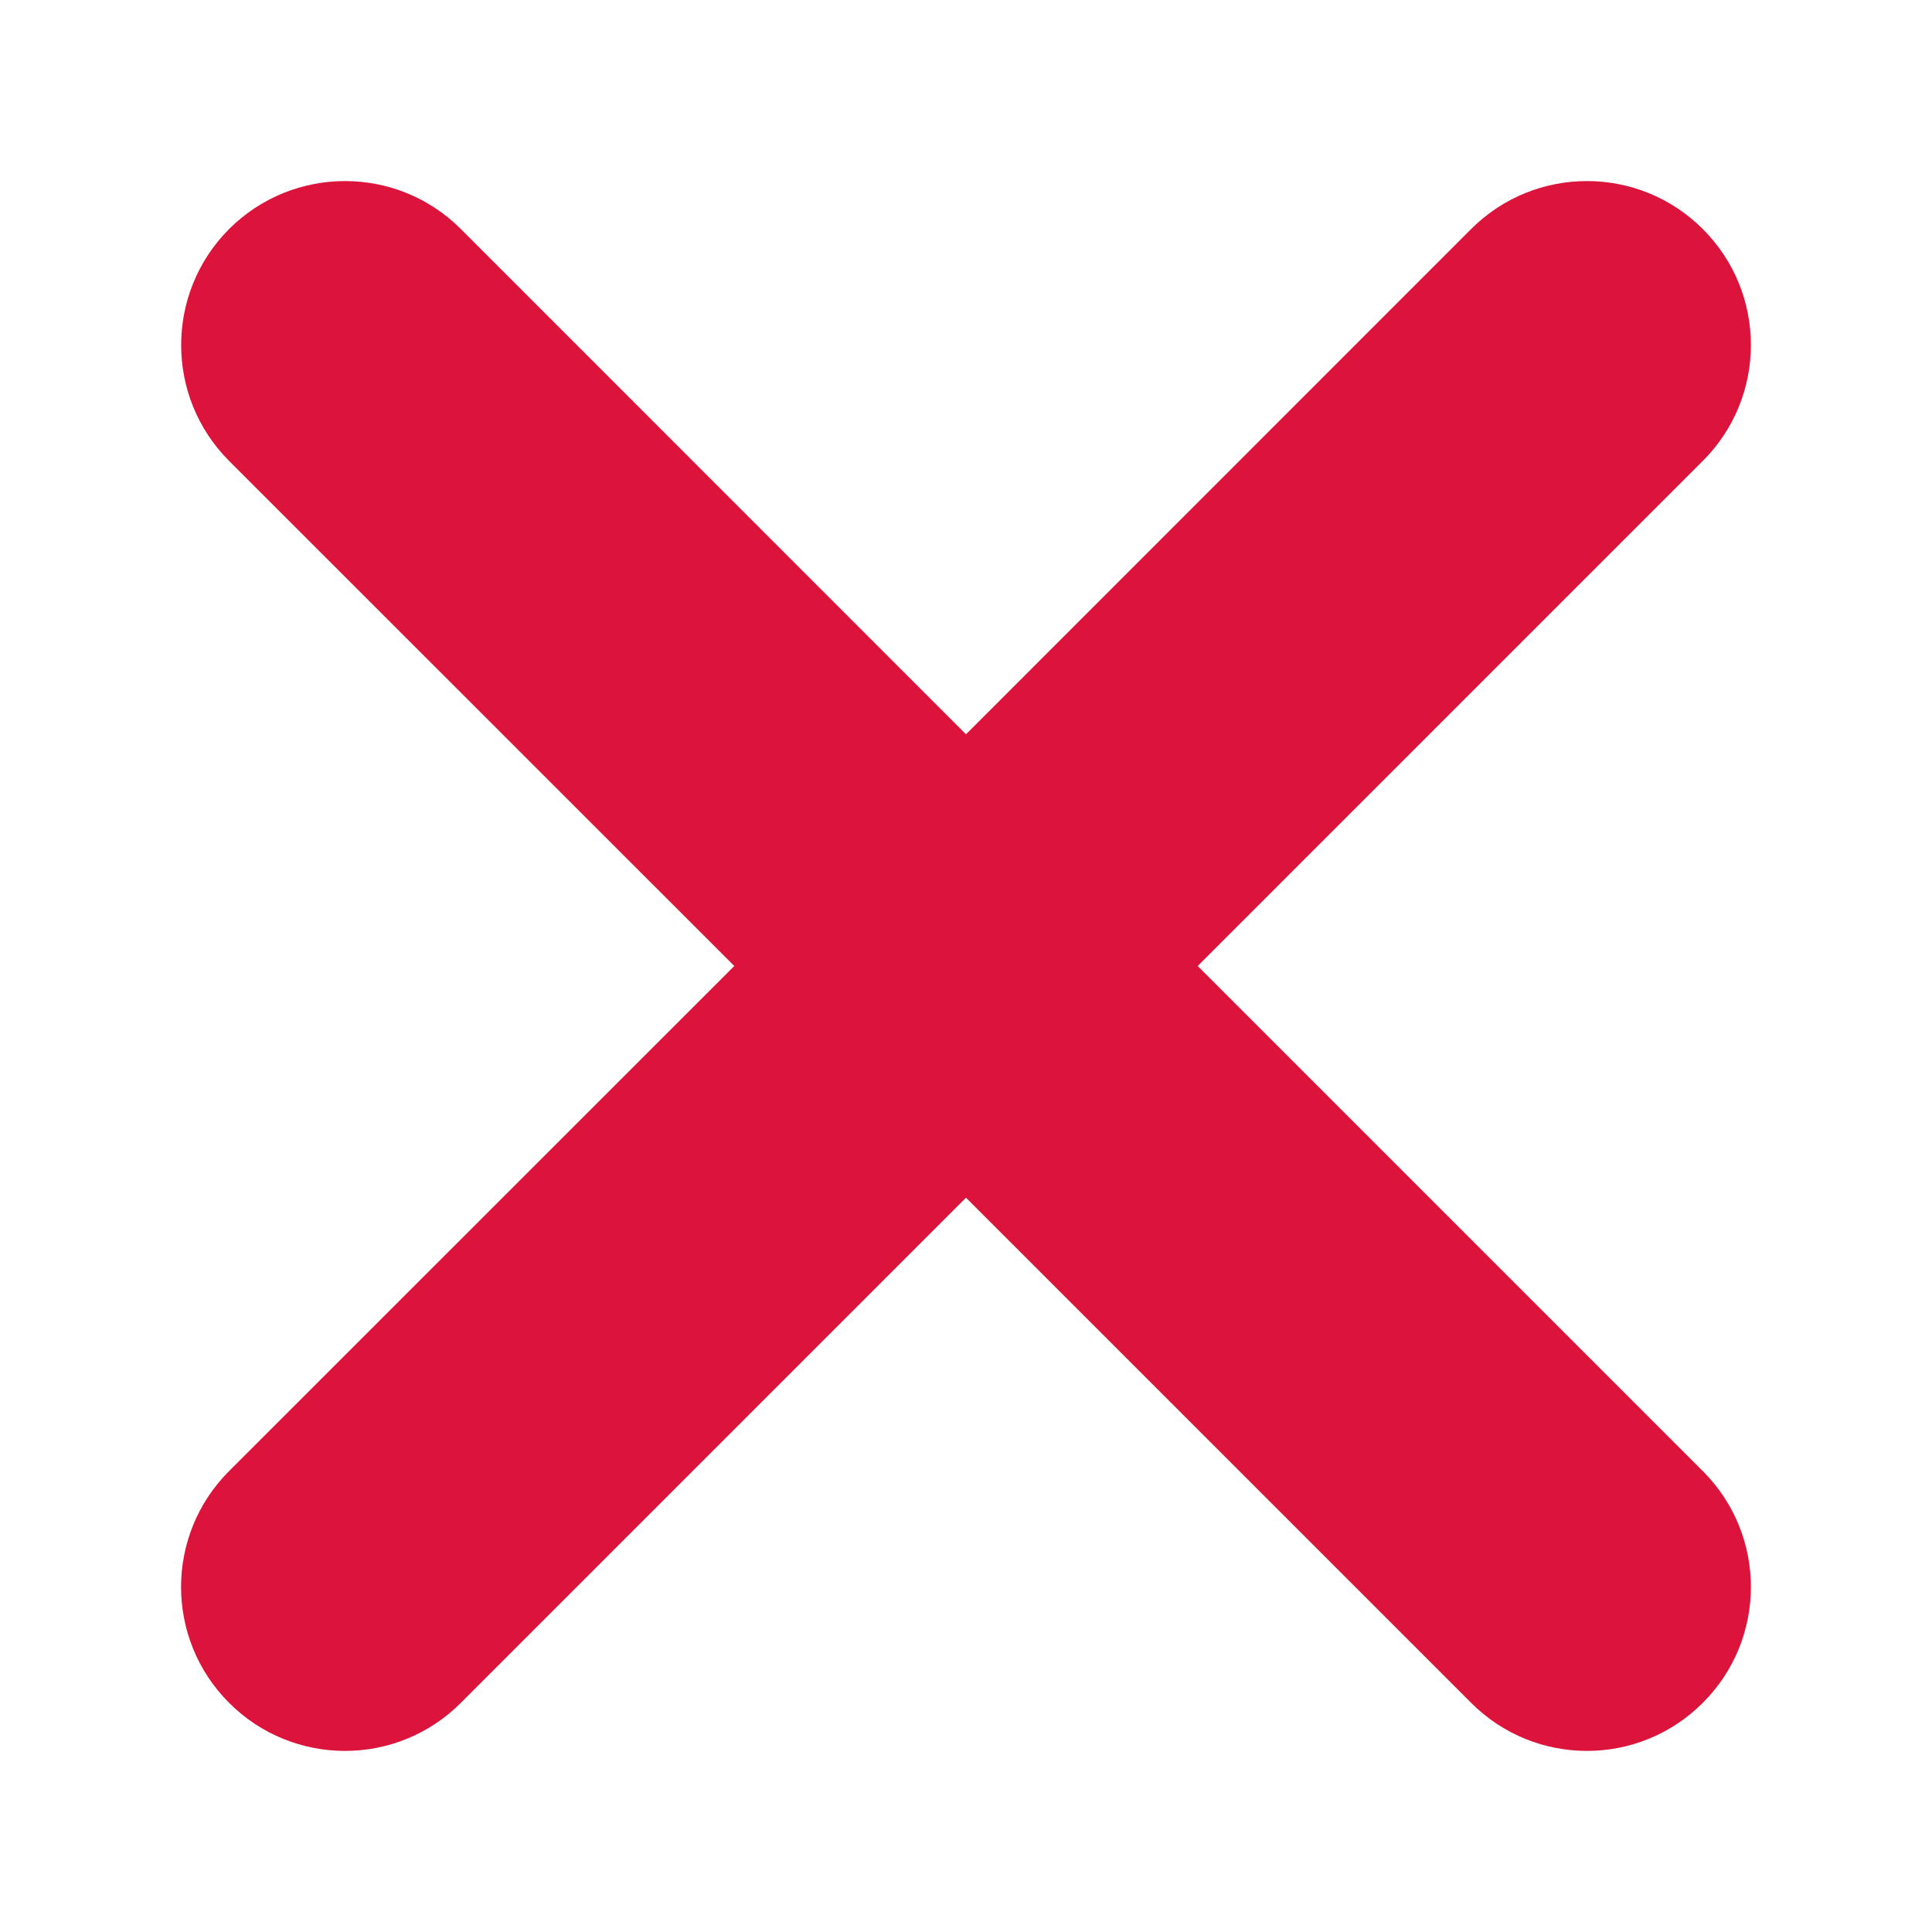
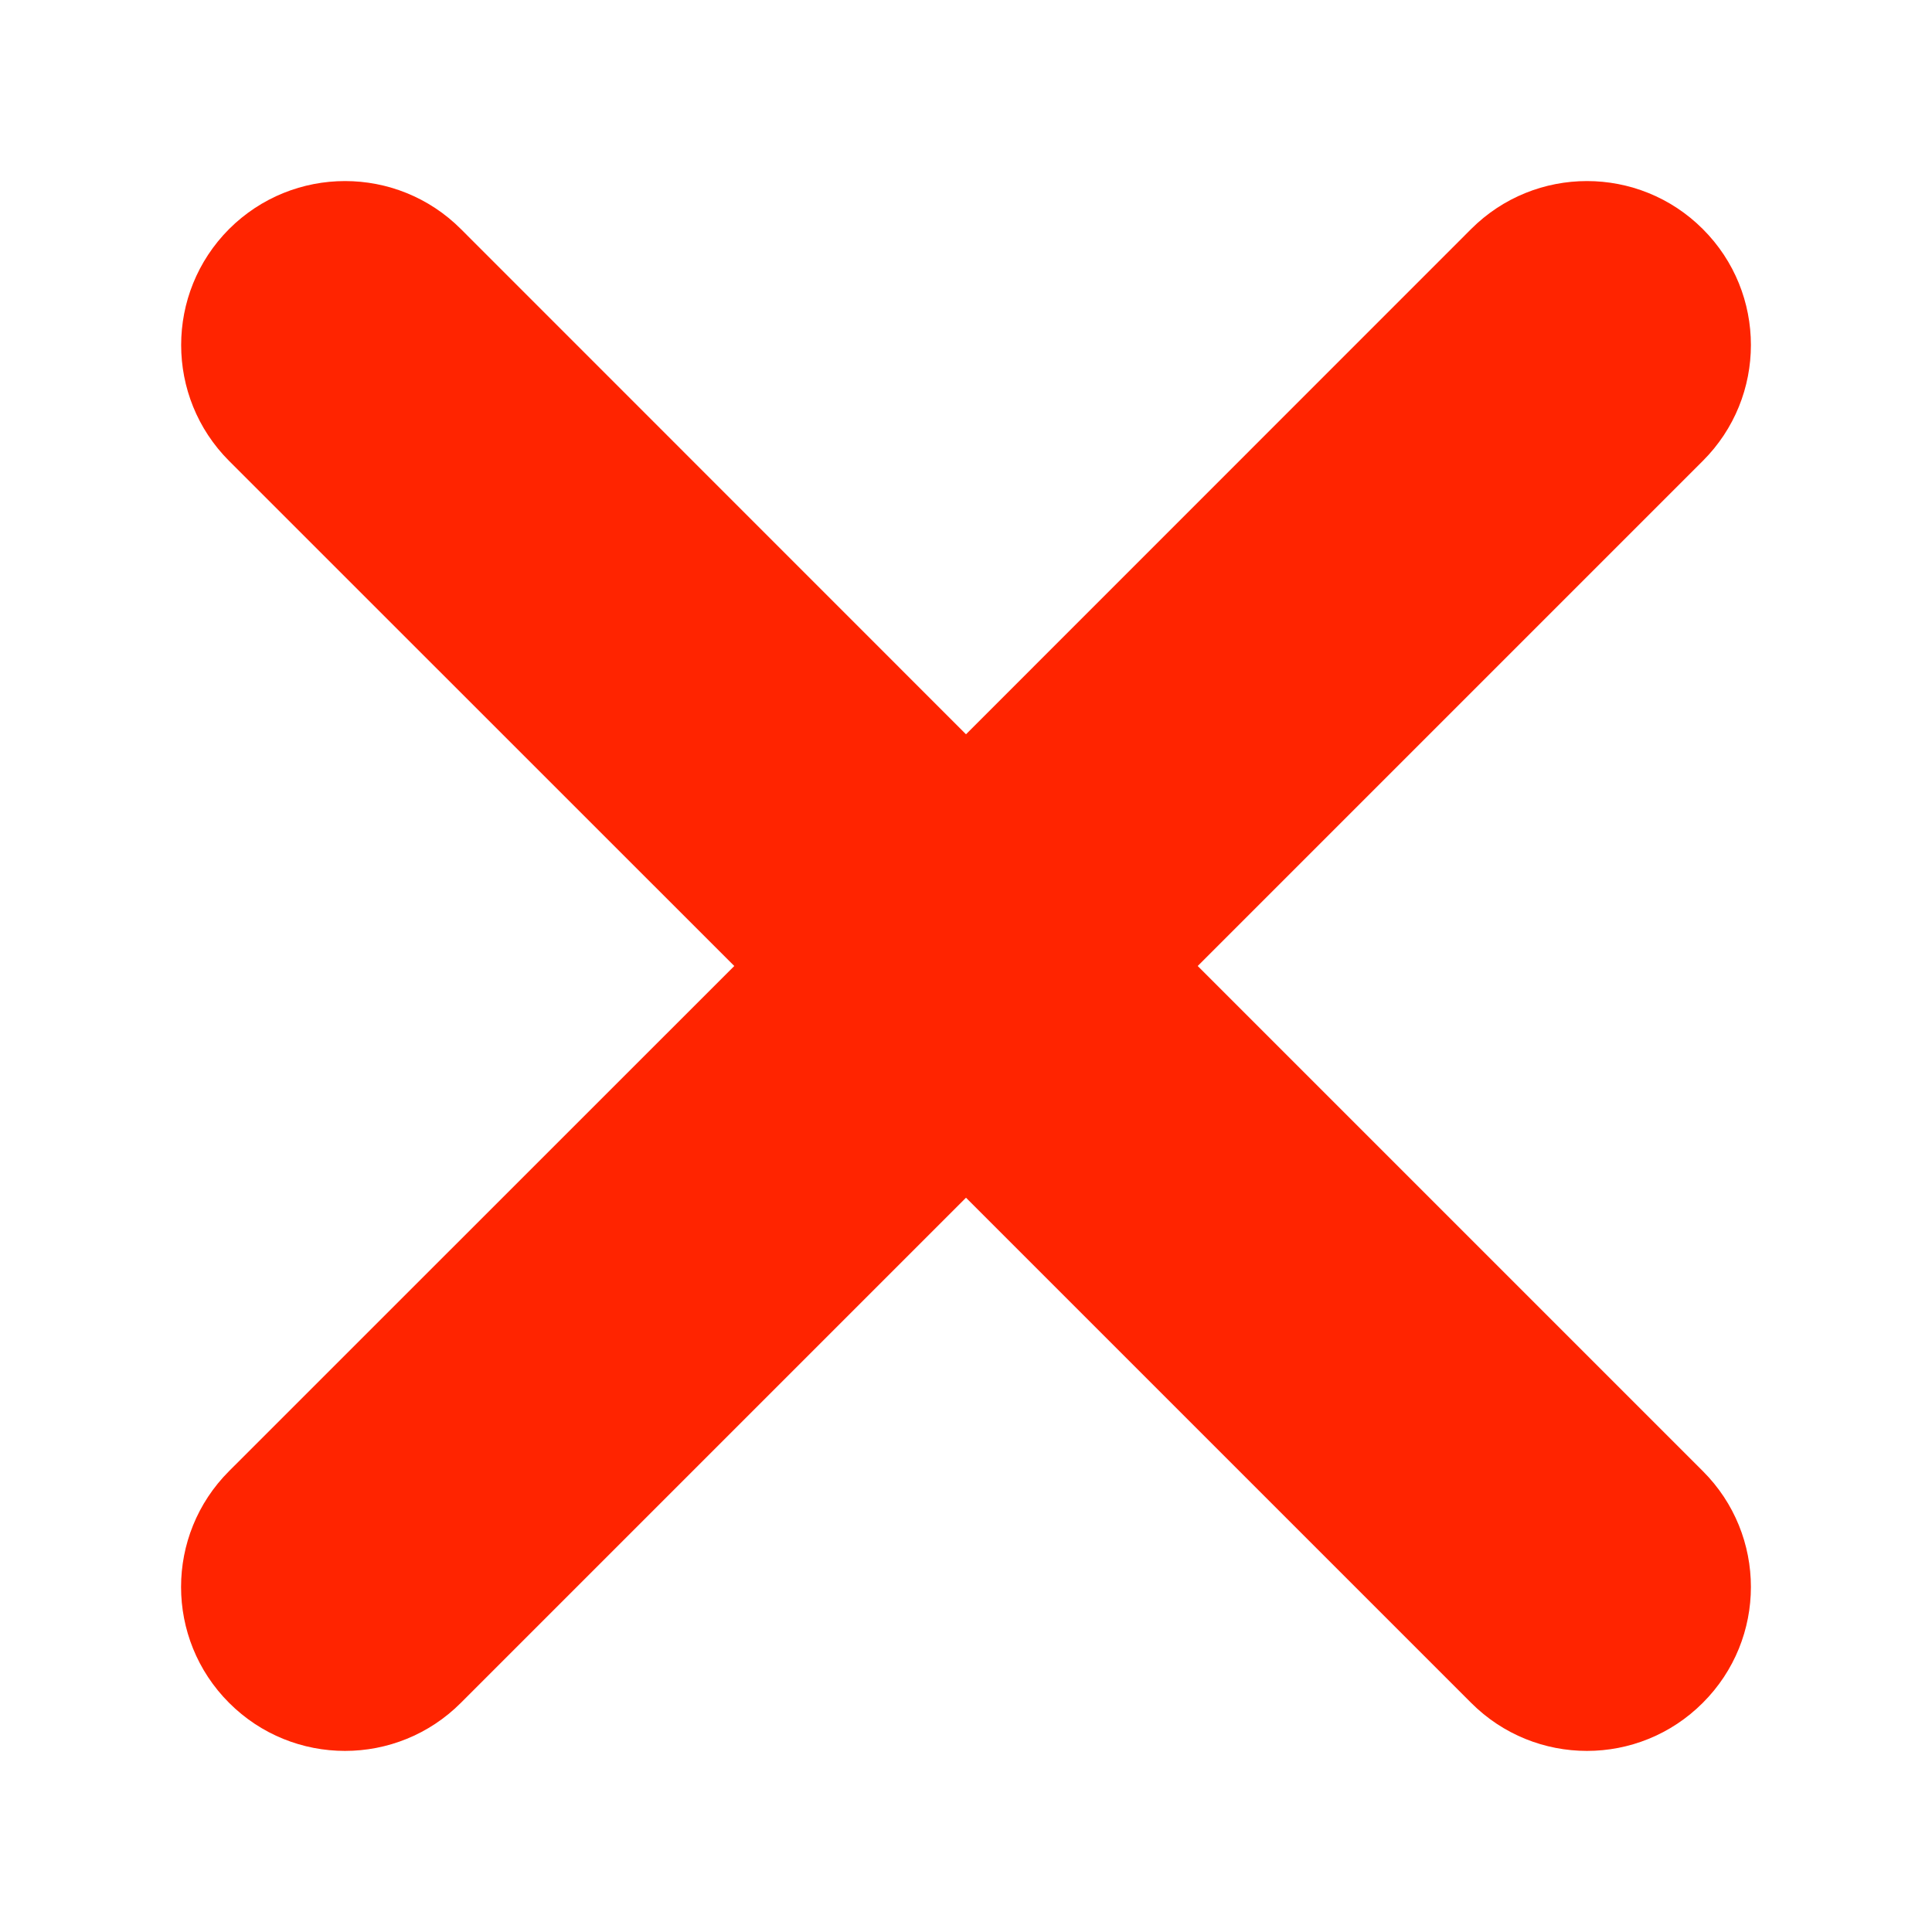
<svg xmlns="http://www.w3.org/2000/svg" width="16" height="16" viewBox="0 0 16 16" fill="none">
-   <path d="M14.102 1.897C13.572 1.367 12.713 1.367 12.183 1.897L8 6.081L3.817 1.897C3.287 1.367 2.428 1.367 1.897 1.897C1.368 2.428 1.368 3.287 1.897 3.817L6.081 8L1.897 12.183C1.367 12.713 1.367 13.572 1.897 14.102C2.427 14.633 3.287 14.633 3.817 14.102L8 9.919L12.183 14.102C12.713 14.633 13.572 14.633 14.102 14.102C14.633 13.572 14.633 12.713 14.102 12.183L9.919 8L14.102 3.817C14.633 3.287 14.633 2.427 14.102 1.897Z" fill="#dc143c" />
+   <path d="M14.102 1.897C13.572 1.367 12.713 1.367 12.183 1.897L8 6.081L3.817 1.897C3.287 1.367 2.428 1.367 1.897 1.897C1.368 2.428 1.368 3.287 1.897 3.817L6.081 8L1.897 12.183C1.367 12.713 1.367 13.572 1.897 14.102C2.427 14.633 3.287 14.633 3.817 14.102L8 9.919L12.183 14.102C12.713 14.633 13.572 14.633 14.102 14.102C14.633 13.572 14.633 12.713 14.102 12.183L9.919 8L14.102 3.817C14.633 3.287 14.633 2.427 14.102 1.897Z" fill="#FF2400" />
</svg>
